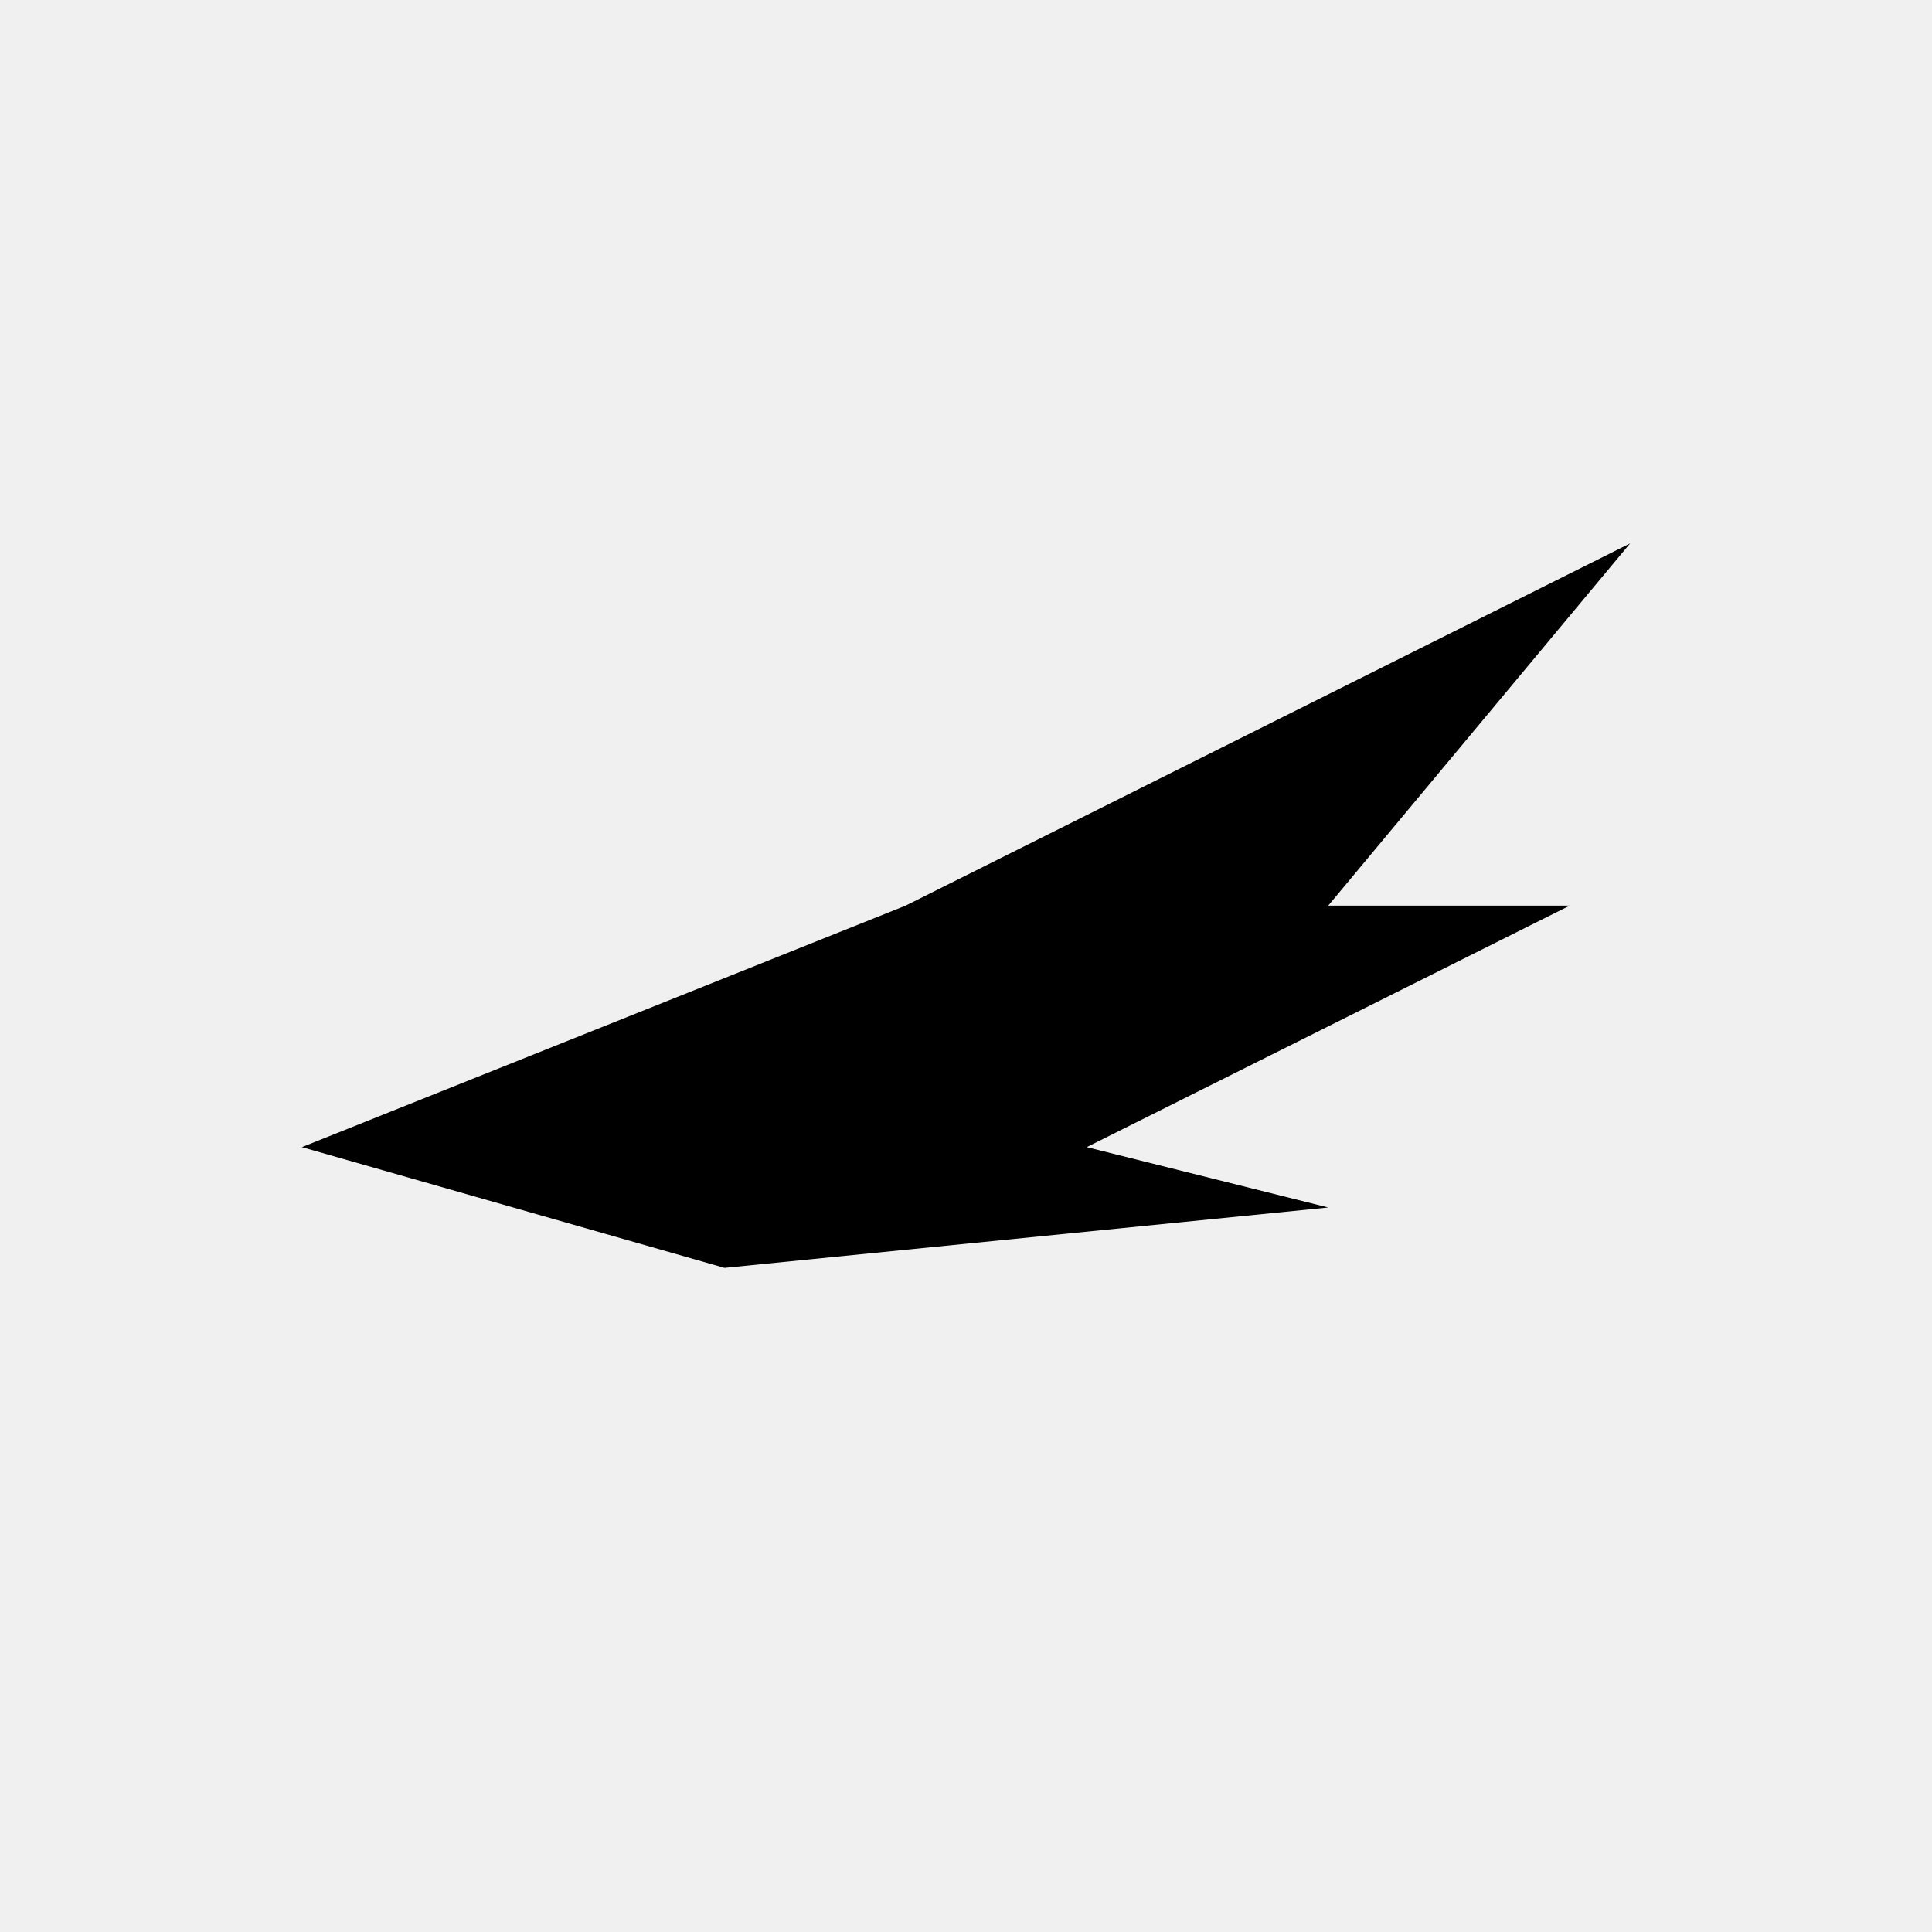
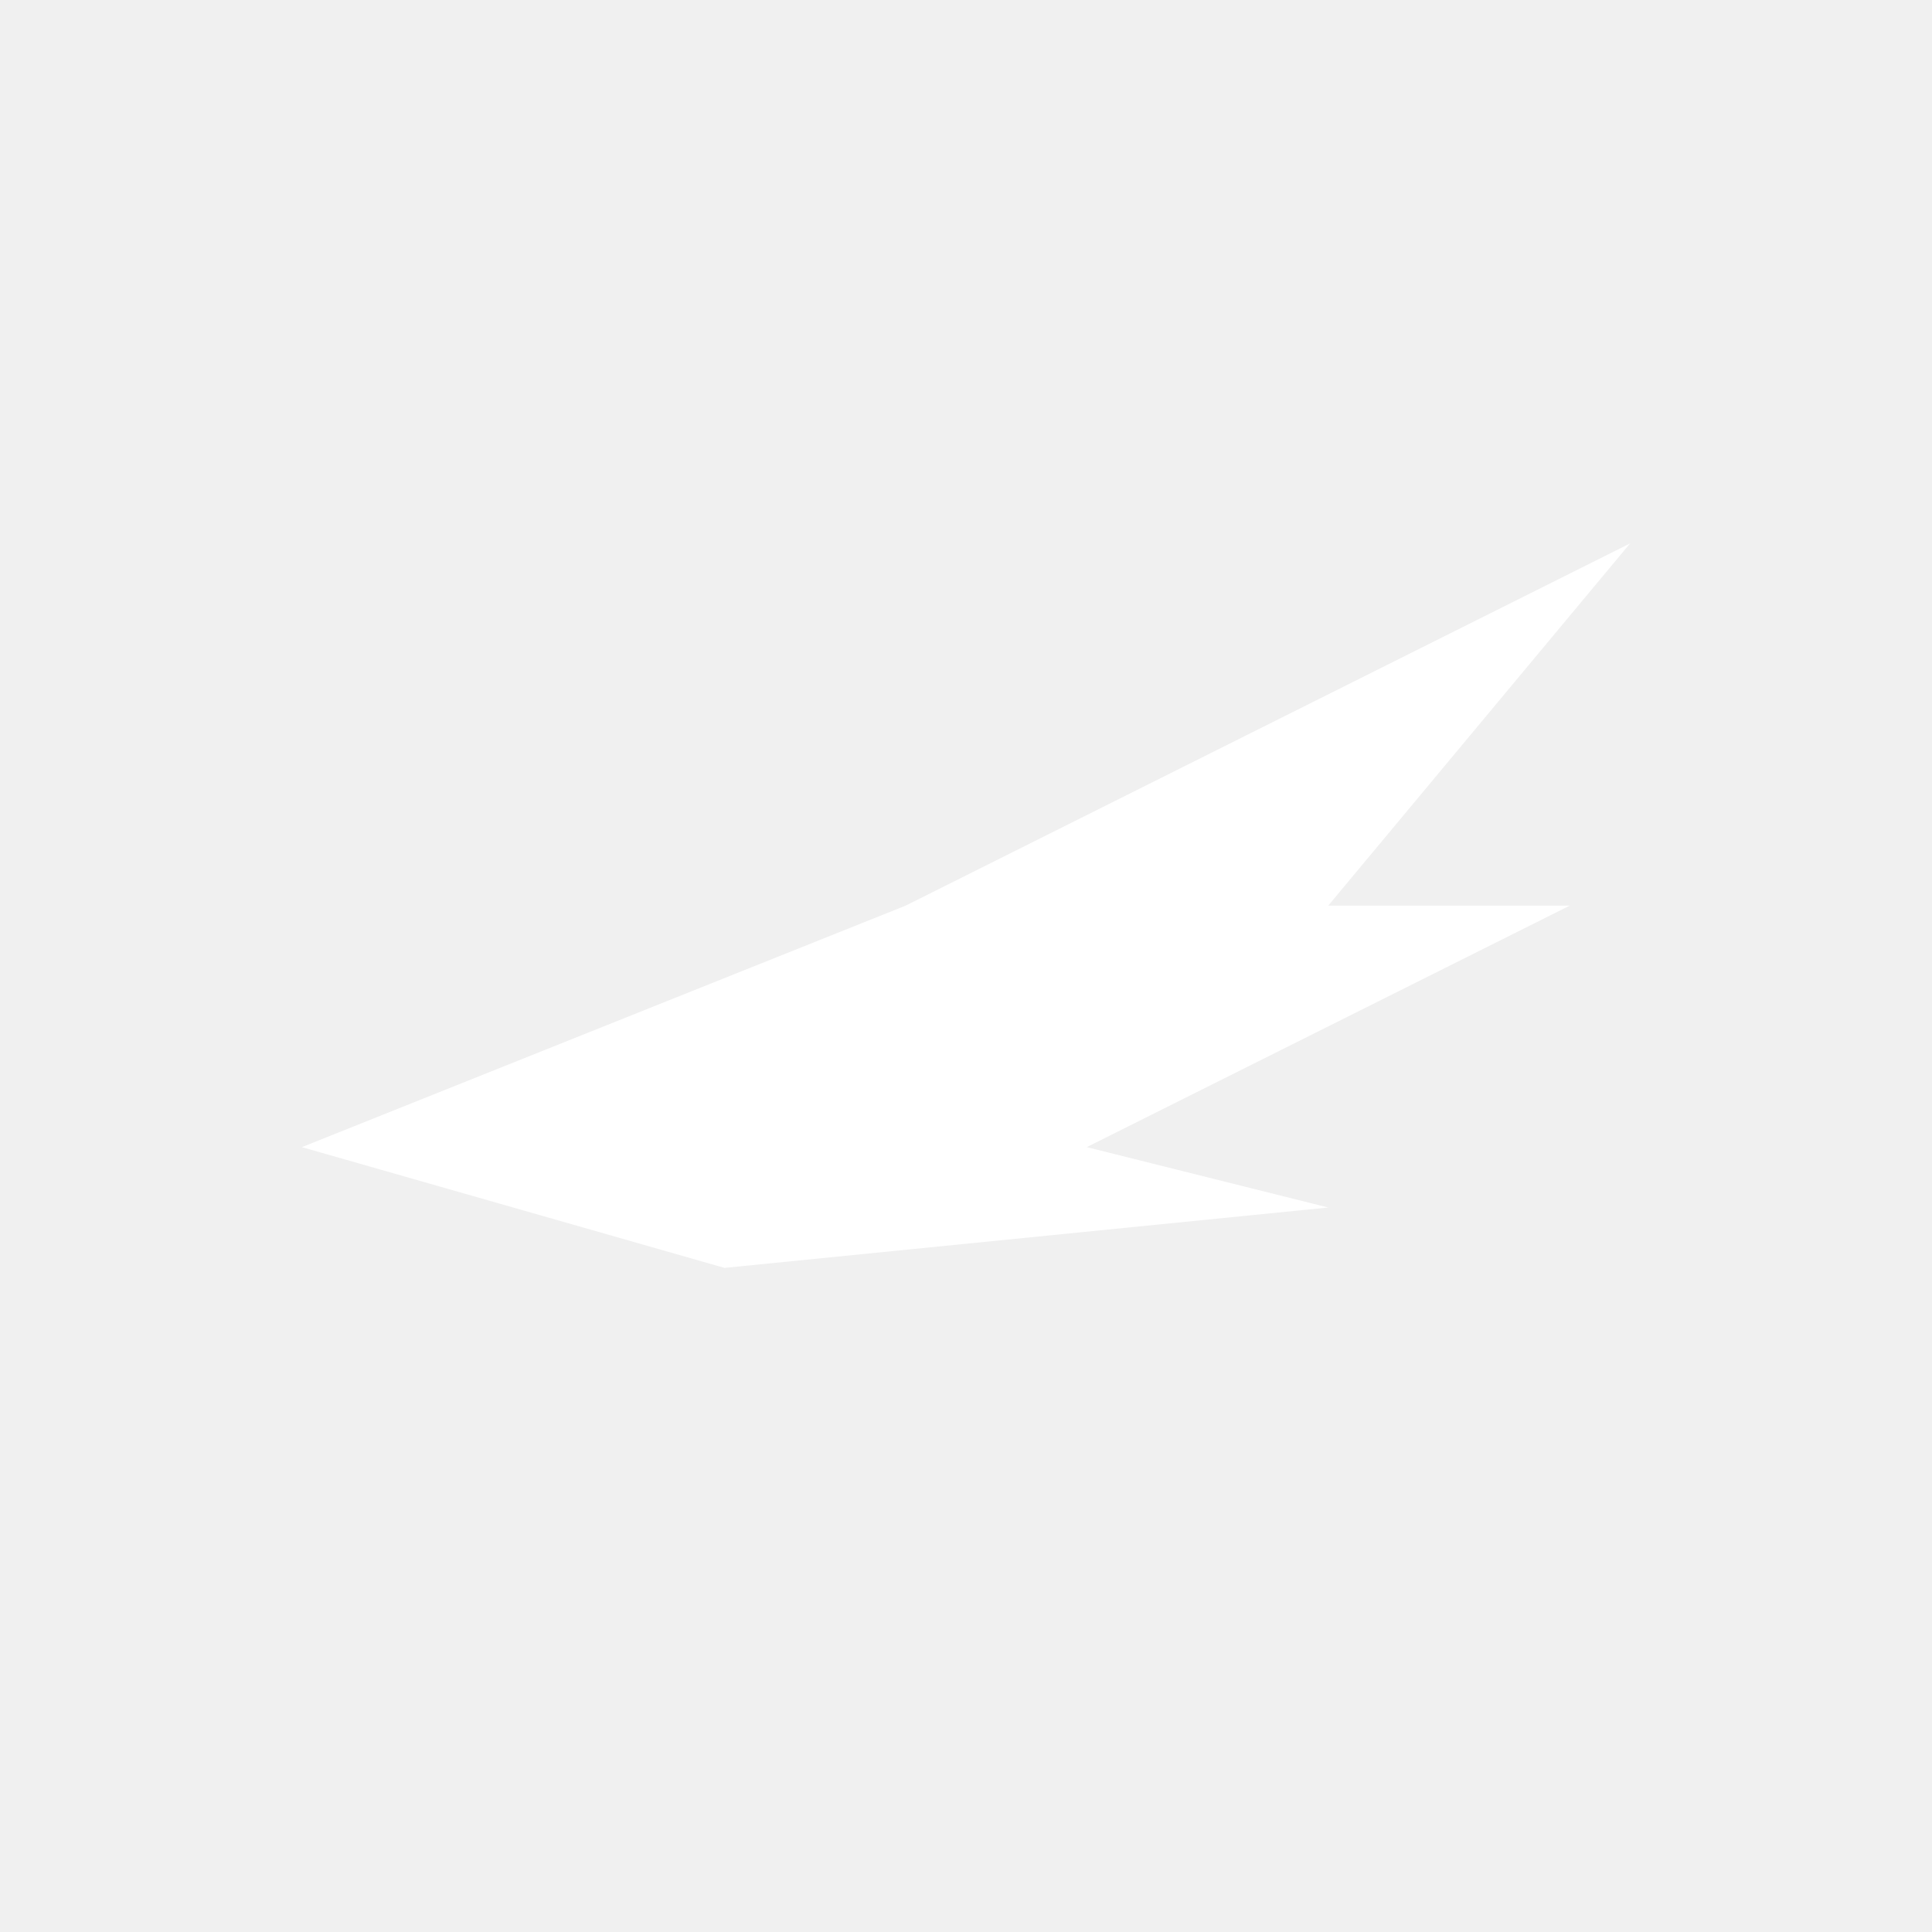
<svg xmlns="http://www.w3.org/2000/svg" viewBox="0 0 64 64" width="64" height="64">
-   <path d="M10.00 38.00 L30.00 30.00 L54.00 18.00 L44.00 30.00 L52.00 30.00 L36.00 38.00 L44.00 40.00 L24.00 42.00 Z" fill="currentColor" fill-rule="evenodd" />
+   <path d="M10.00 38.00 L30.00 30.00 L54.00 18.00 L44.00 30.00 L52.00 30.00 L36.00 38.00 L44.00 40.00 L24.00 42.00 Z" fill="#FFFFFF" fill-rule="evenodd" />
</svg>
